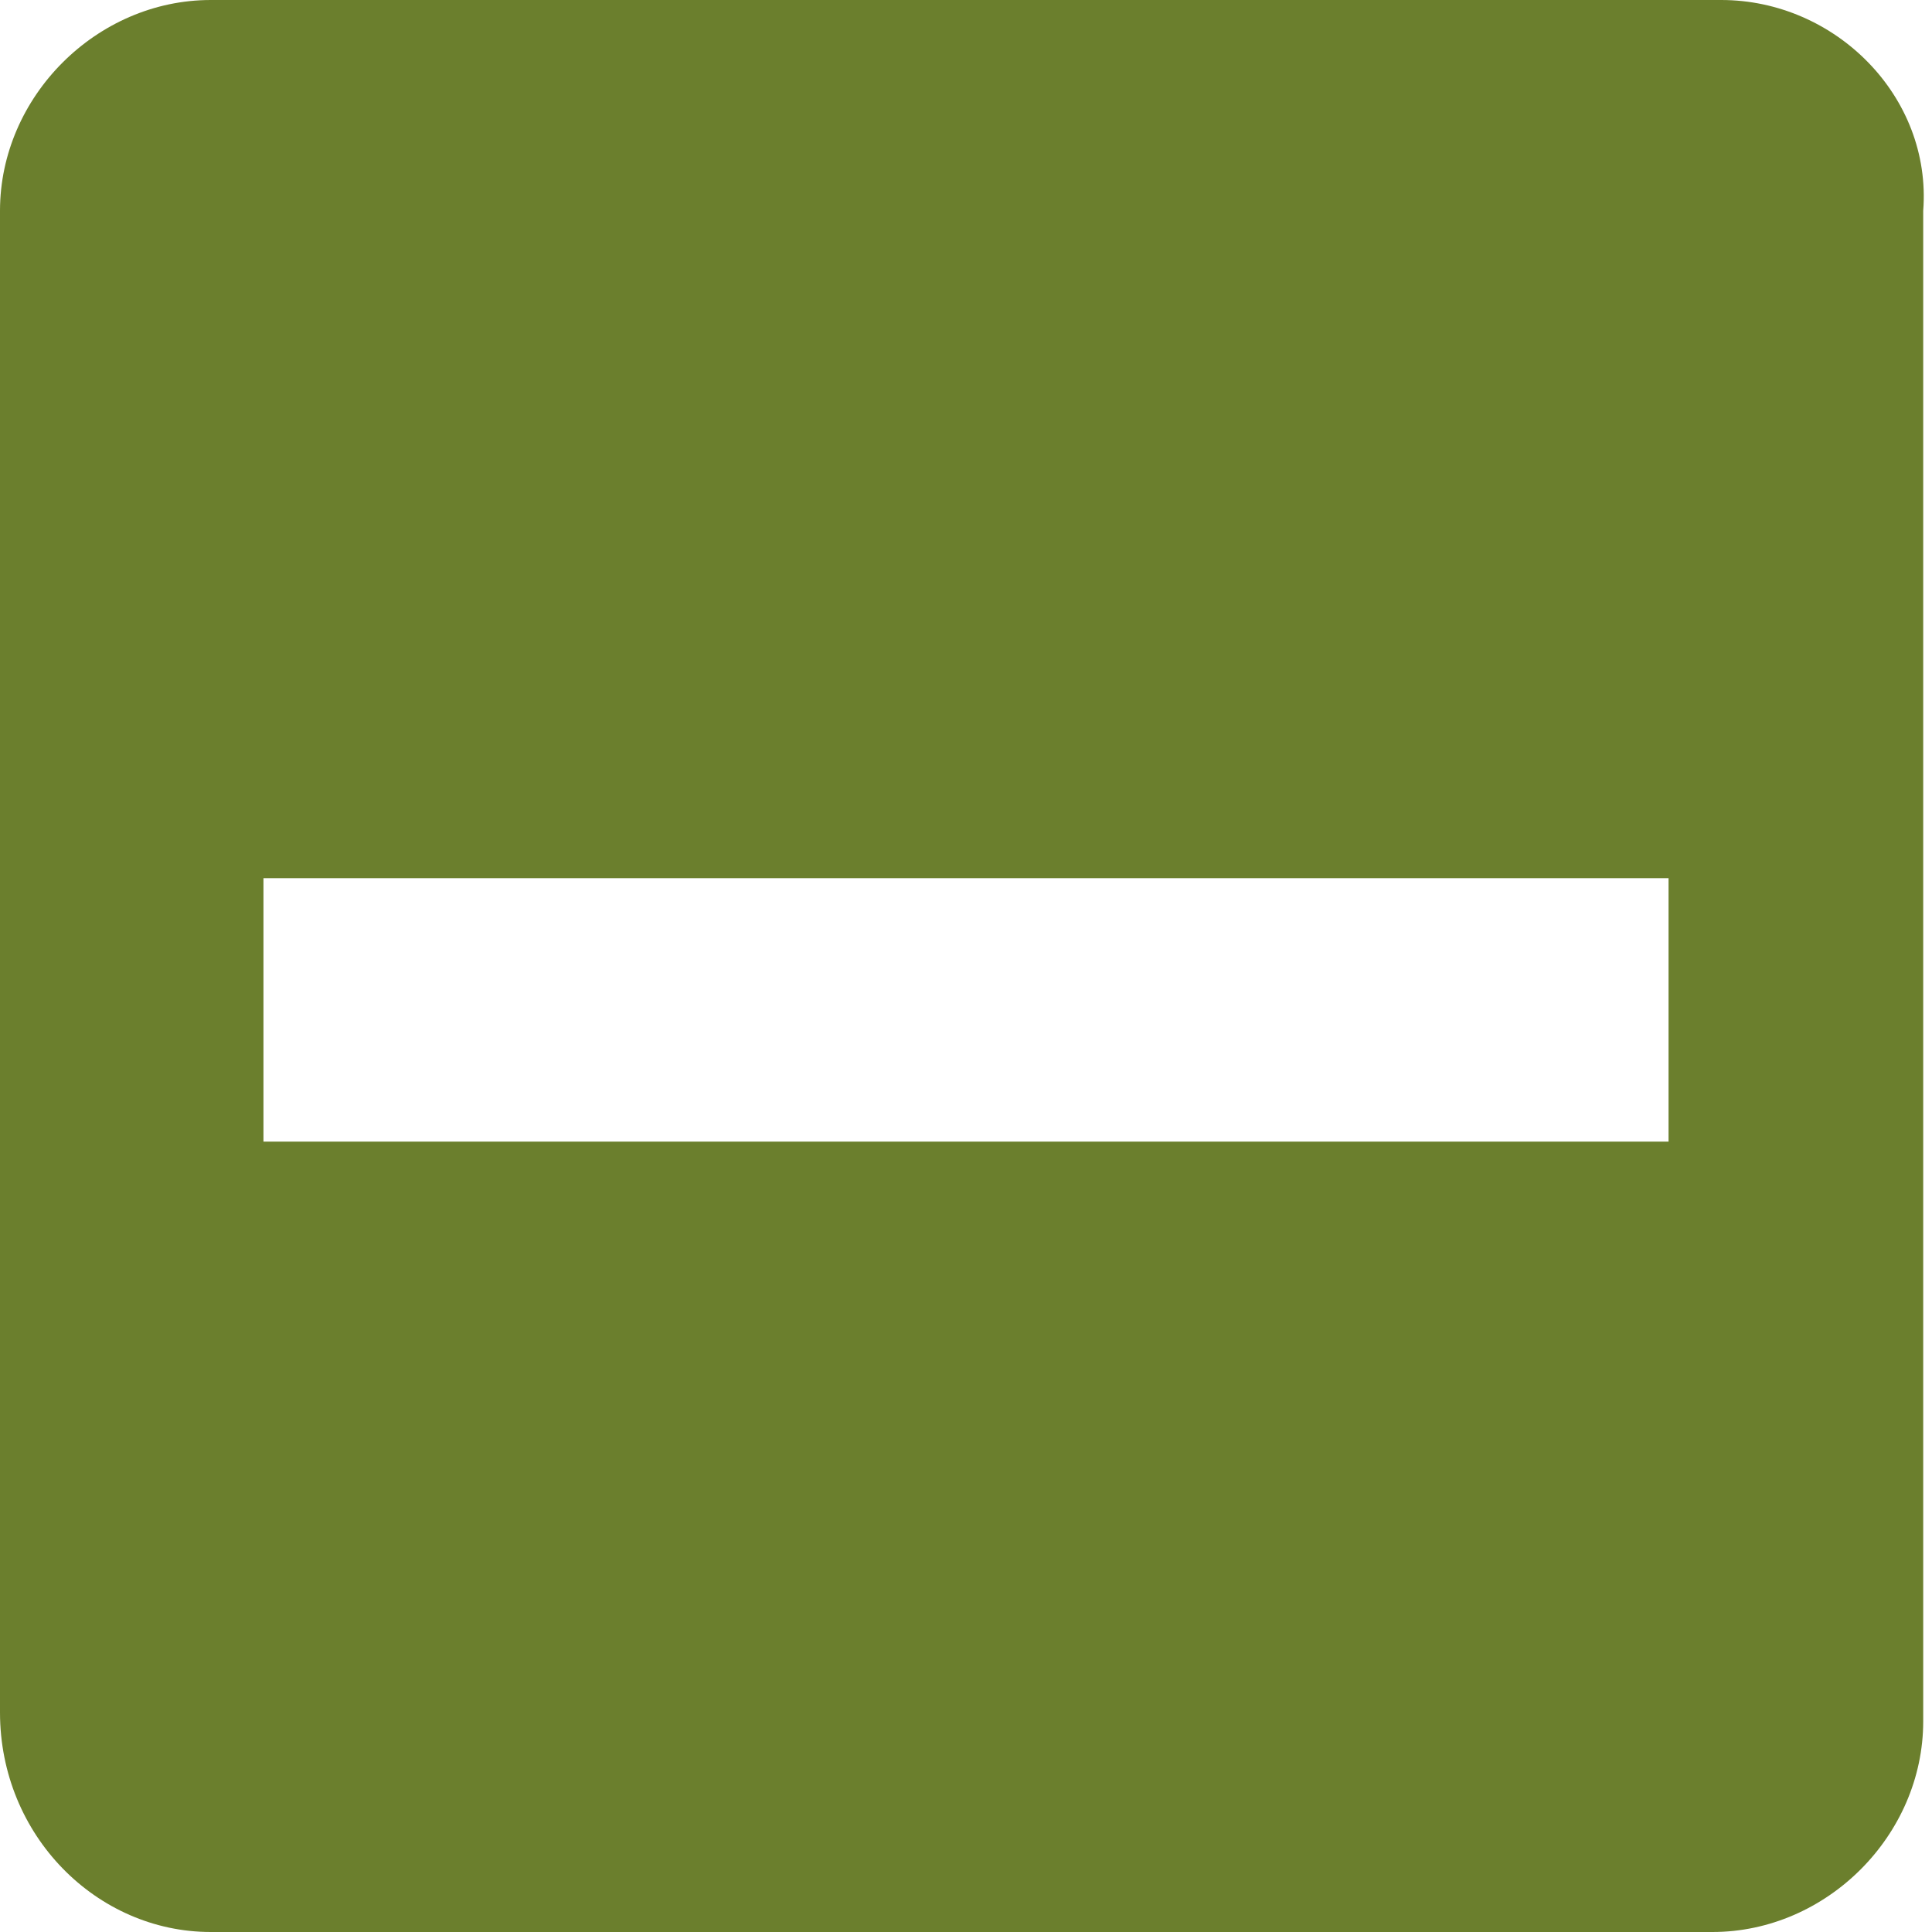
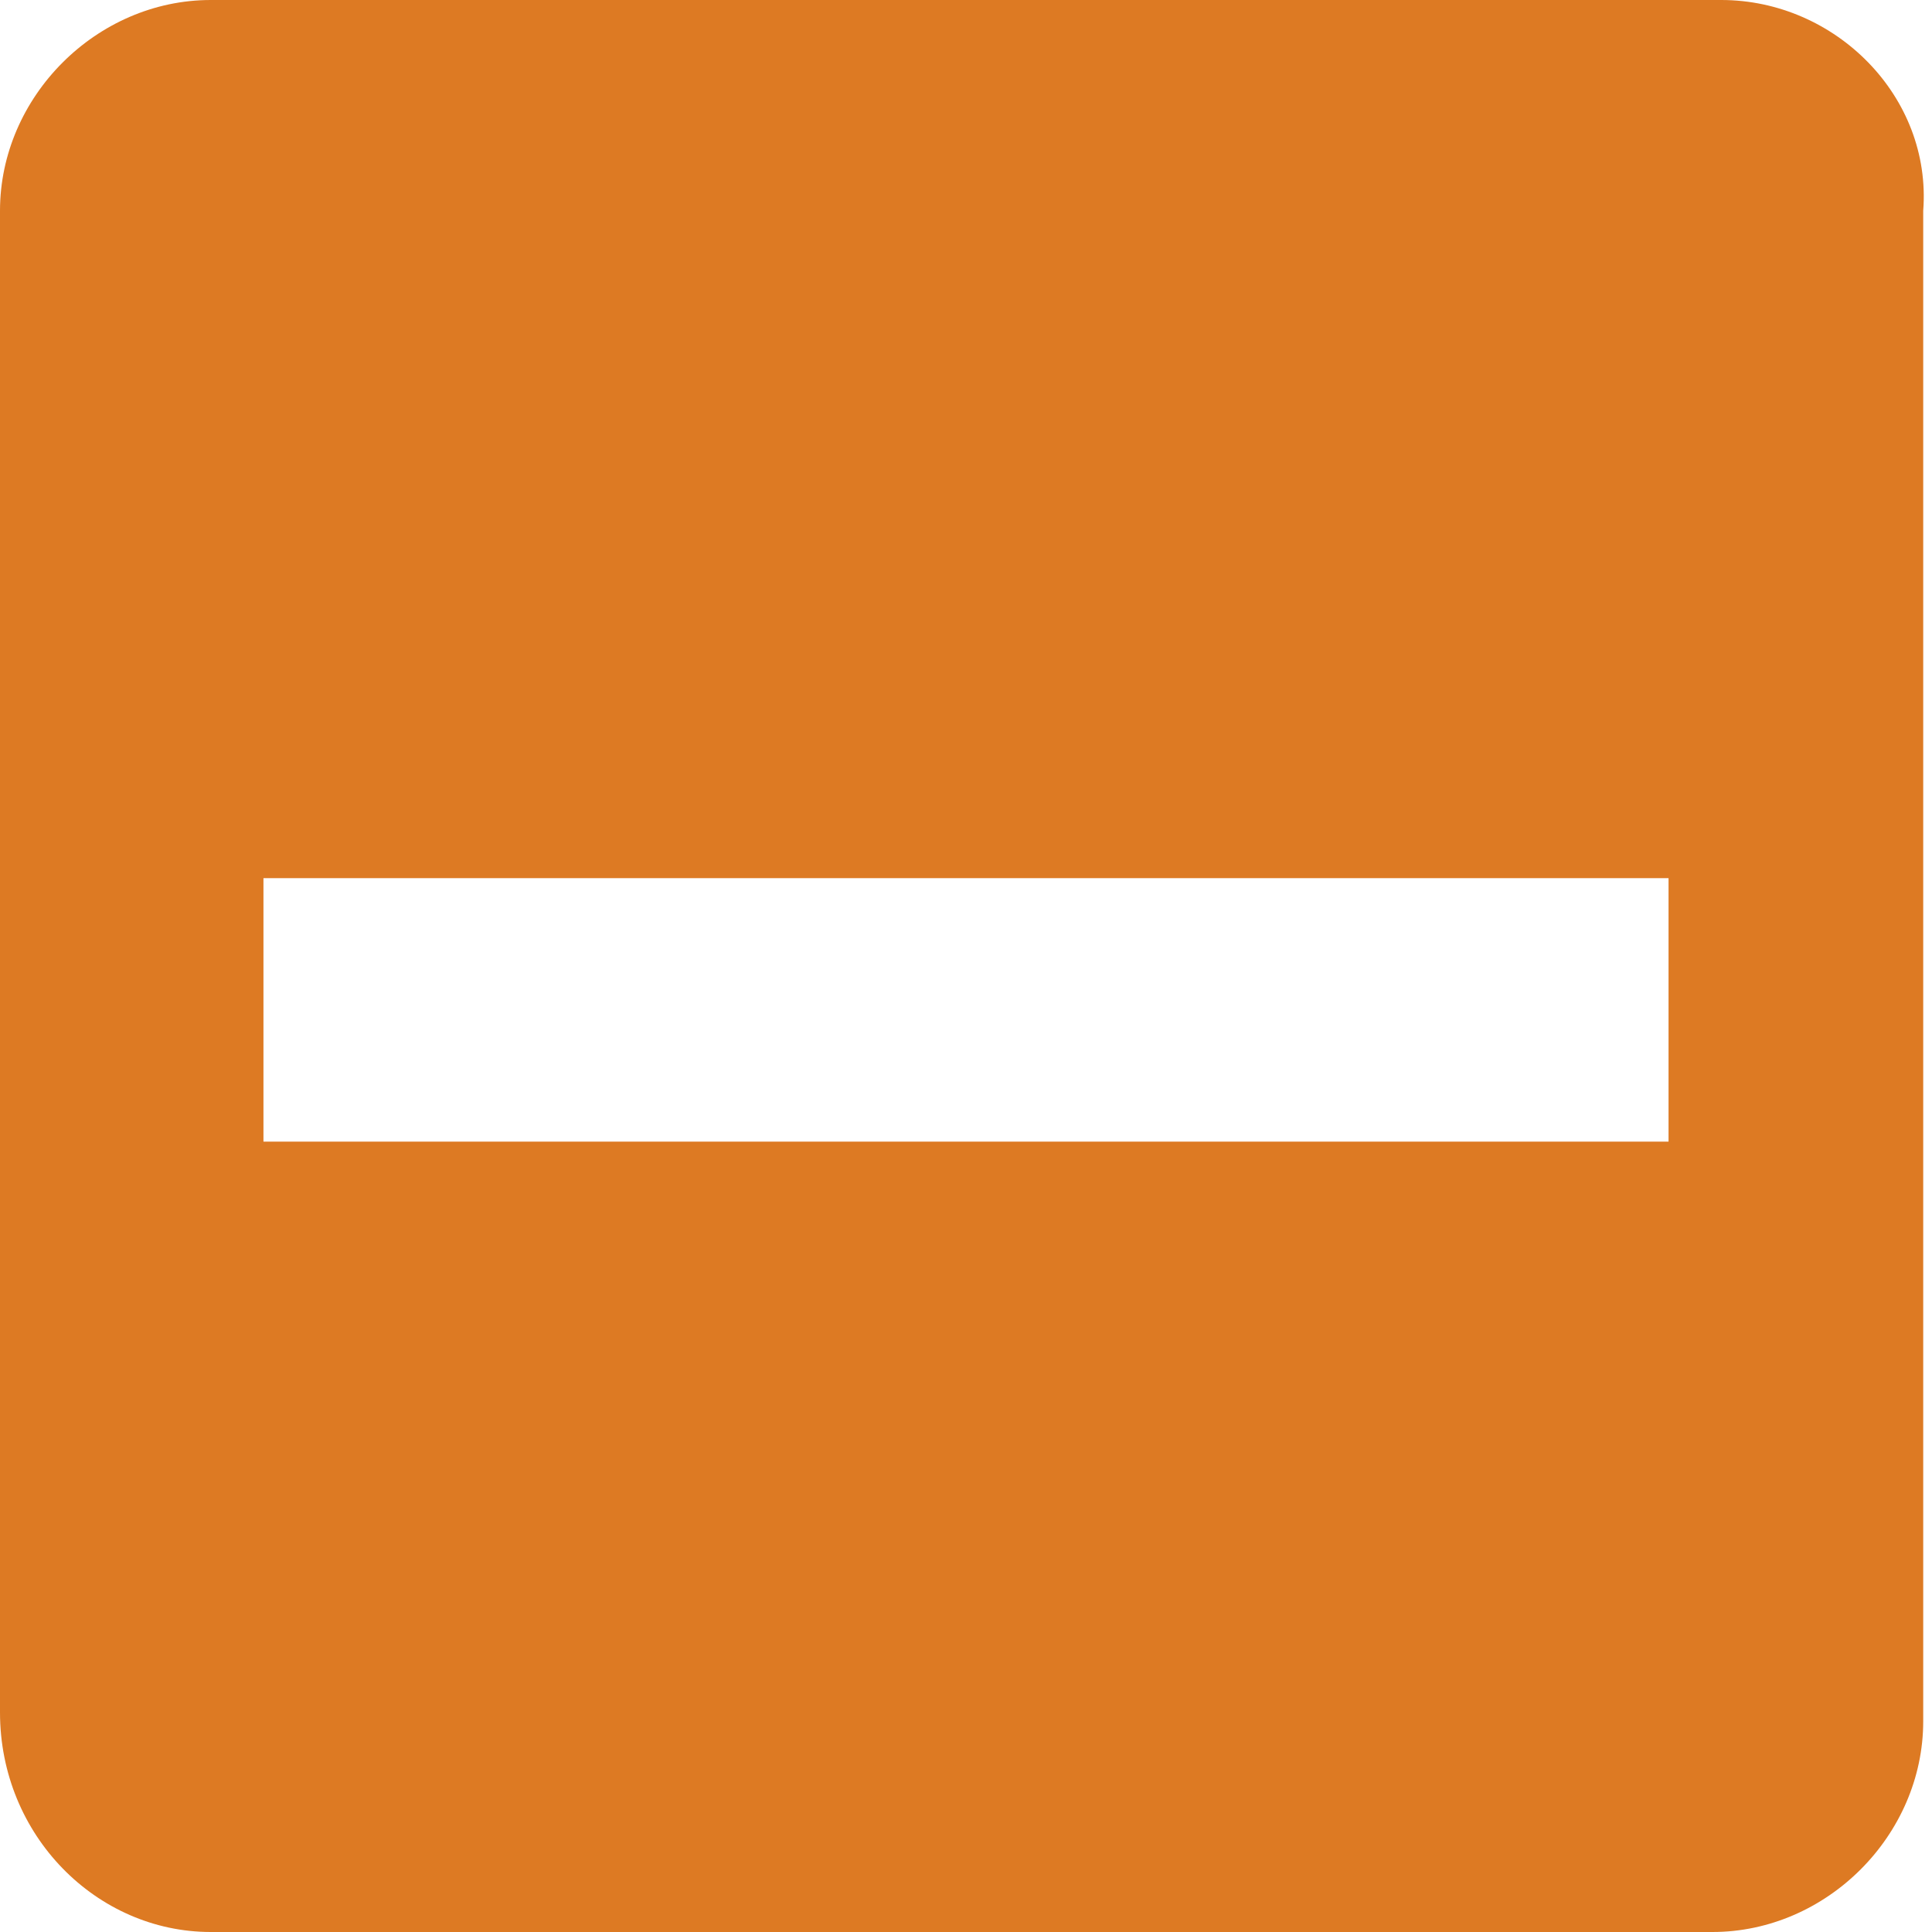
<svg xmlns="http://www.w3.org/2000/svg" version="1.1" id="svg11" x="0px" y="0px" viewBox="0 0 22 22" style="enable-background:new 0 0 22 22;" xml:space="preserve">
  <style type="text/css">
- 	.st0{fill-rule:evenodd;clip-rule:evenodd;fill:#6b7f2d;}
+ 	.st0{fill-rule:evenodd;clip-rule:evenodd;fill:#dd7a23;}
	.st1{fill:none;}
</style>
  <g id="Page-1">
    <g id="ic-check-active" transform="translate(-1, -1)">
      <g id="Group_8199" transform="translate(1, 1)">
        <path id="check_on_light" class="st0" d="M19.6,0H2.4C1.1,0,0,1.1,0,2.4v17.1C0,20.9,1.1,22,2.4,22h17.1c1.3,0,2.4-1.1,2.4-2.4     V2.4C22,1.1,20.9,0,19.6,0z M3,10h16v3H3V10z" />
      </g>
      <polygon id="Rectangle_4538" class="st1" points="0,0 24,0 24,24 0,24   " />
    </g>
  </g>
</svg>
